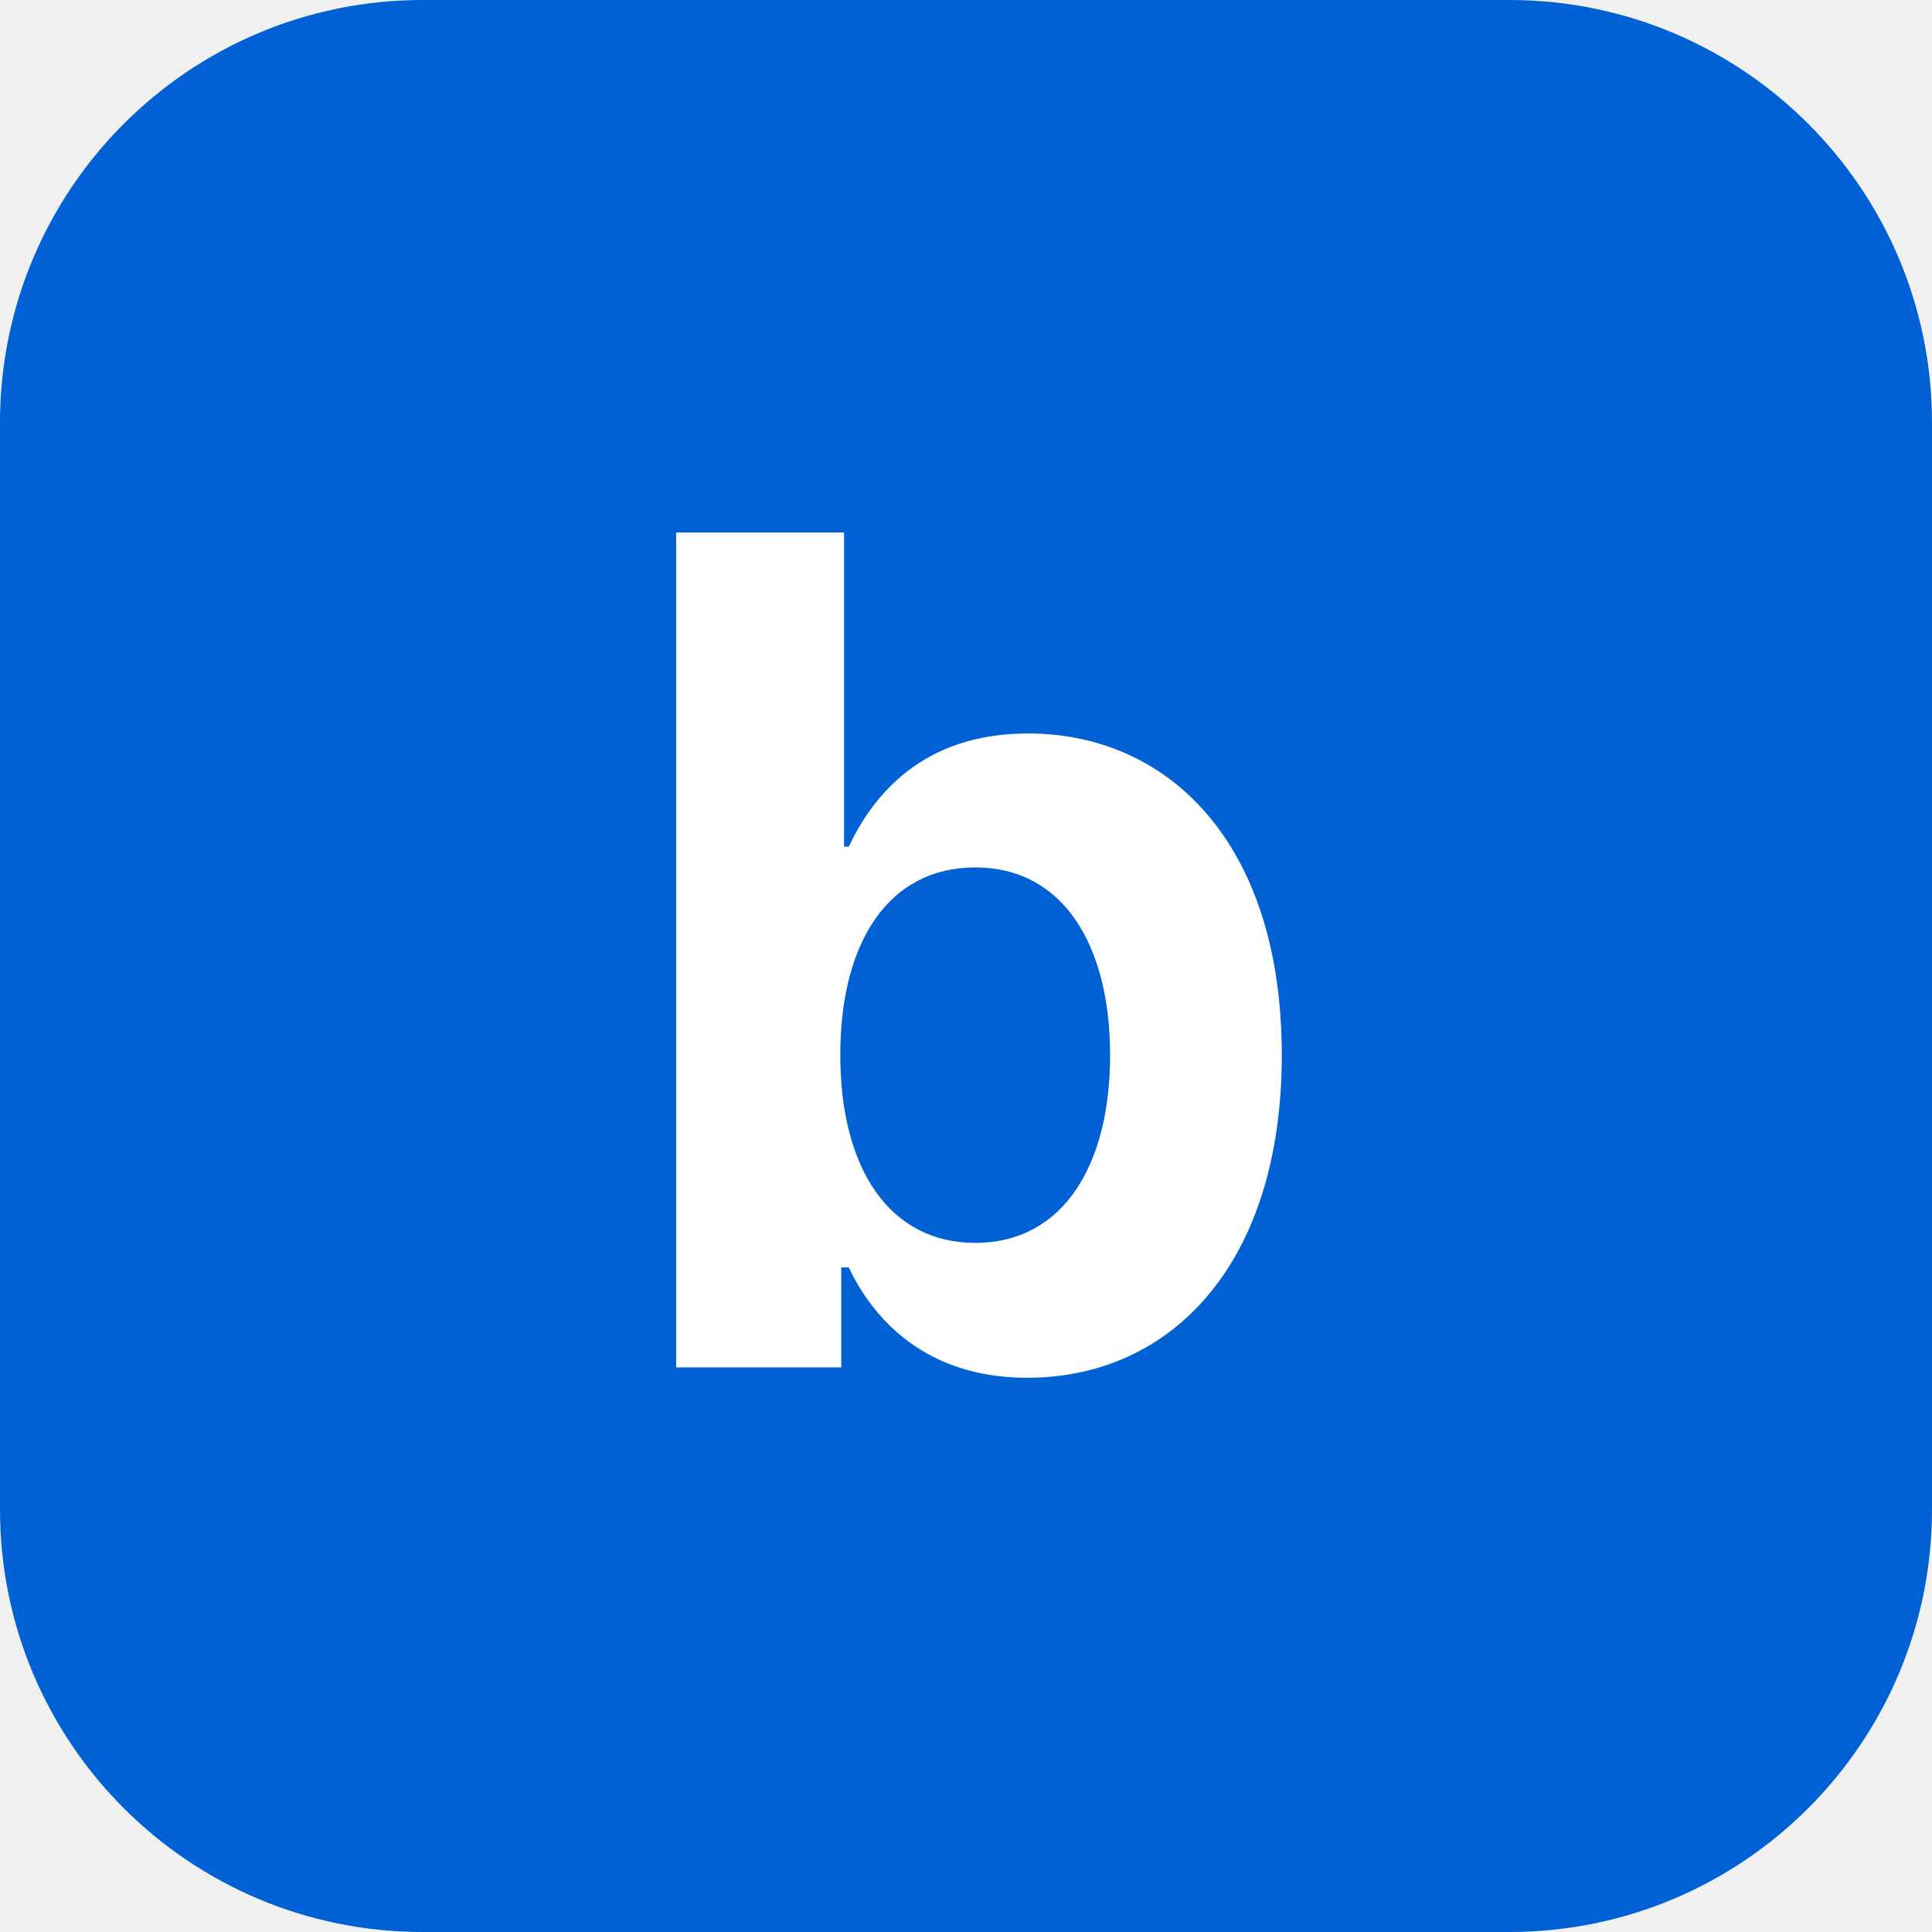
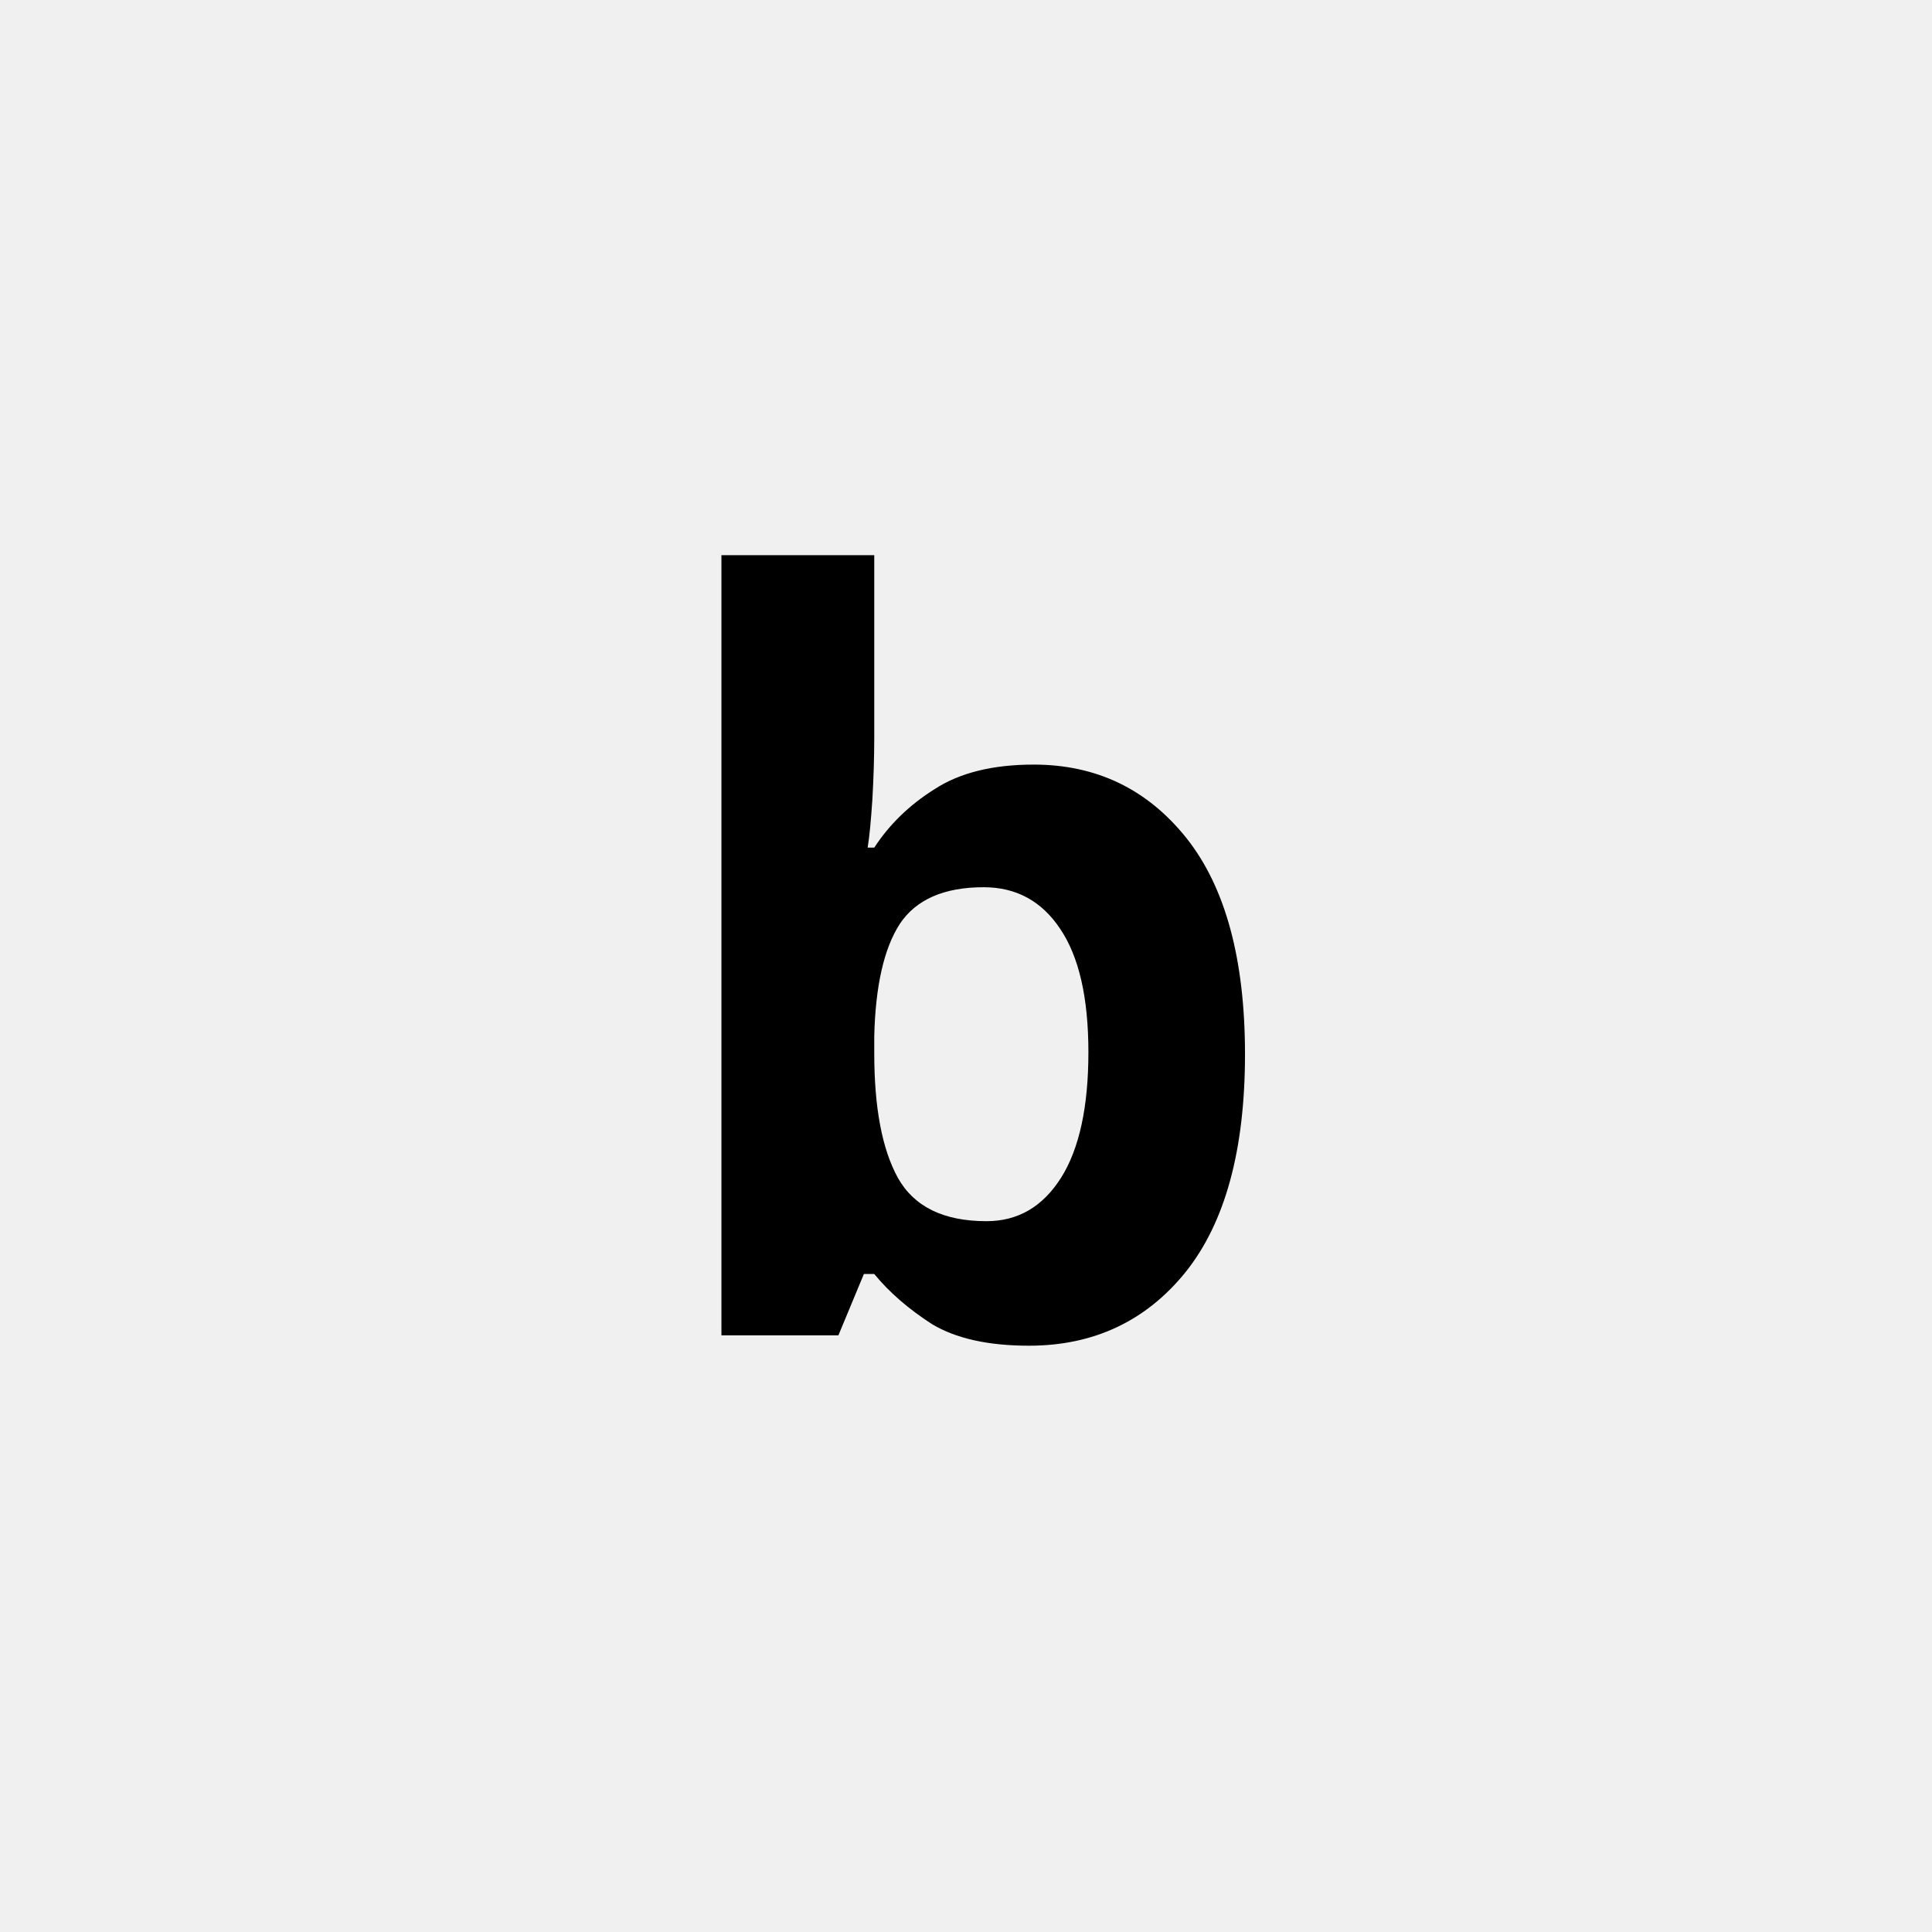
<svg xmlns="http://www.w3.org/2000/svg" viewBox="0 0 32 32">
-   <rect width="32" height="32" rx="7" fill="#0061D5" />
-   <text x="16" y="16" dy=".35em" text-anchor="middle" font-family="system-ui,-apple-system,Segoe UI,sans-serif" font-size="19" font-weight="700" fill="#fff">b</text>
+   <text x="16" y="16" dy=".36em" text-anchor="middle" font-family="Geist,system-ui,sans-serif" font-size="17" font-weight="600" letter-spacing="-.02em" fill="currentColor">b</text>
</svg>
